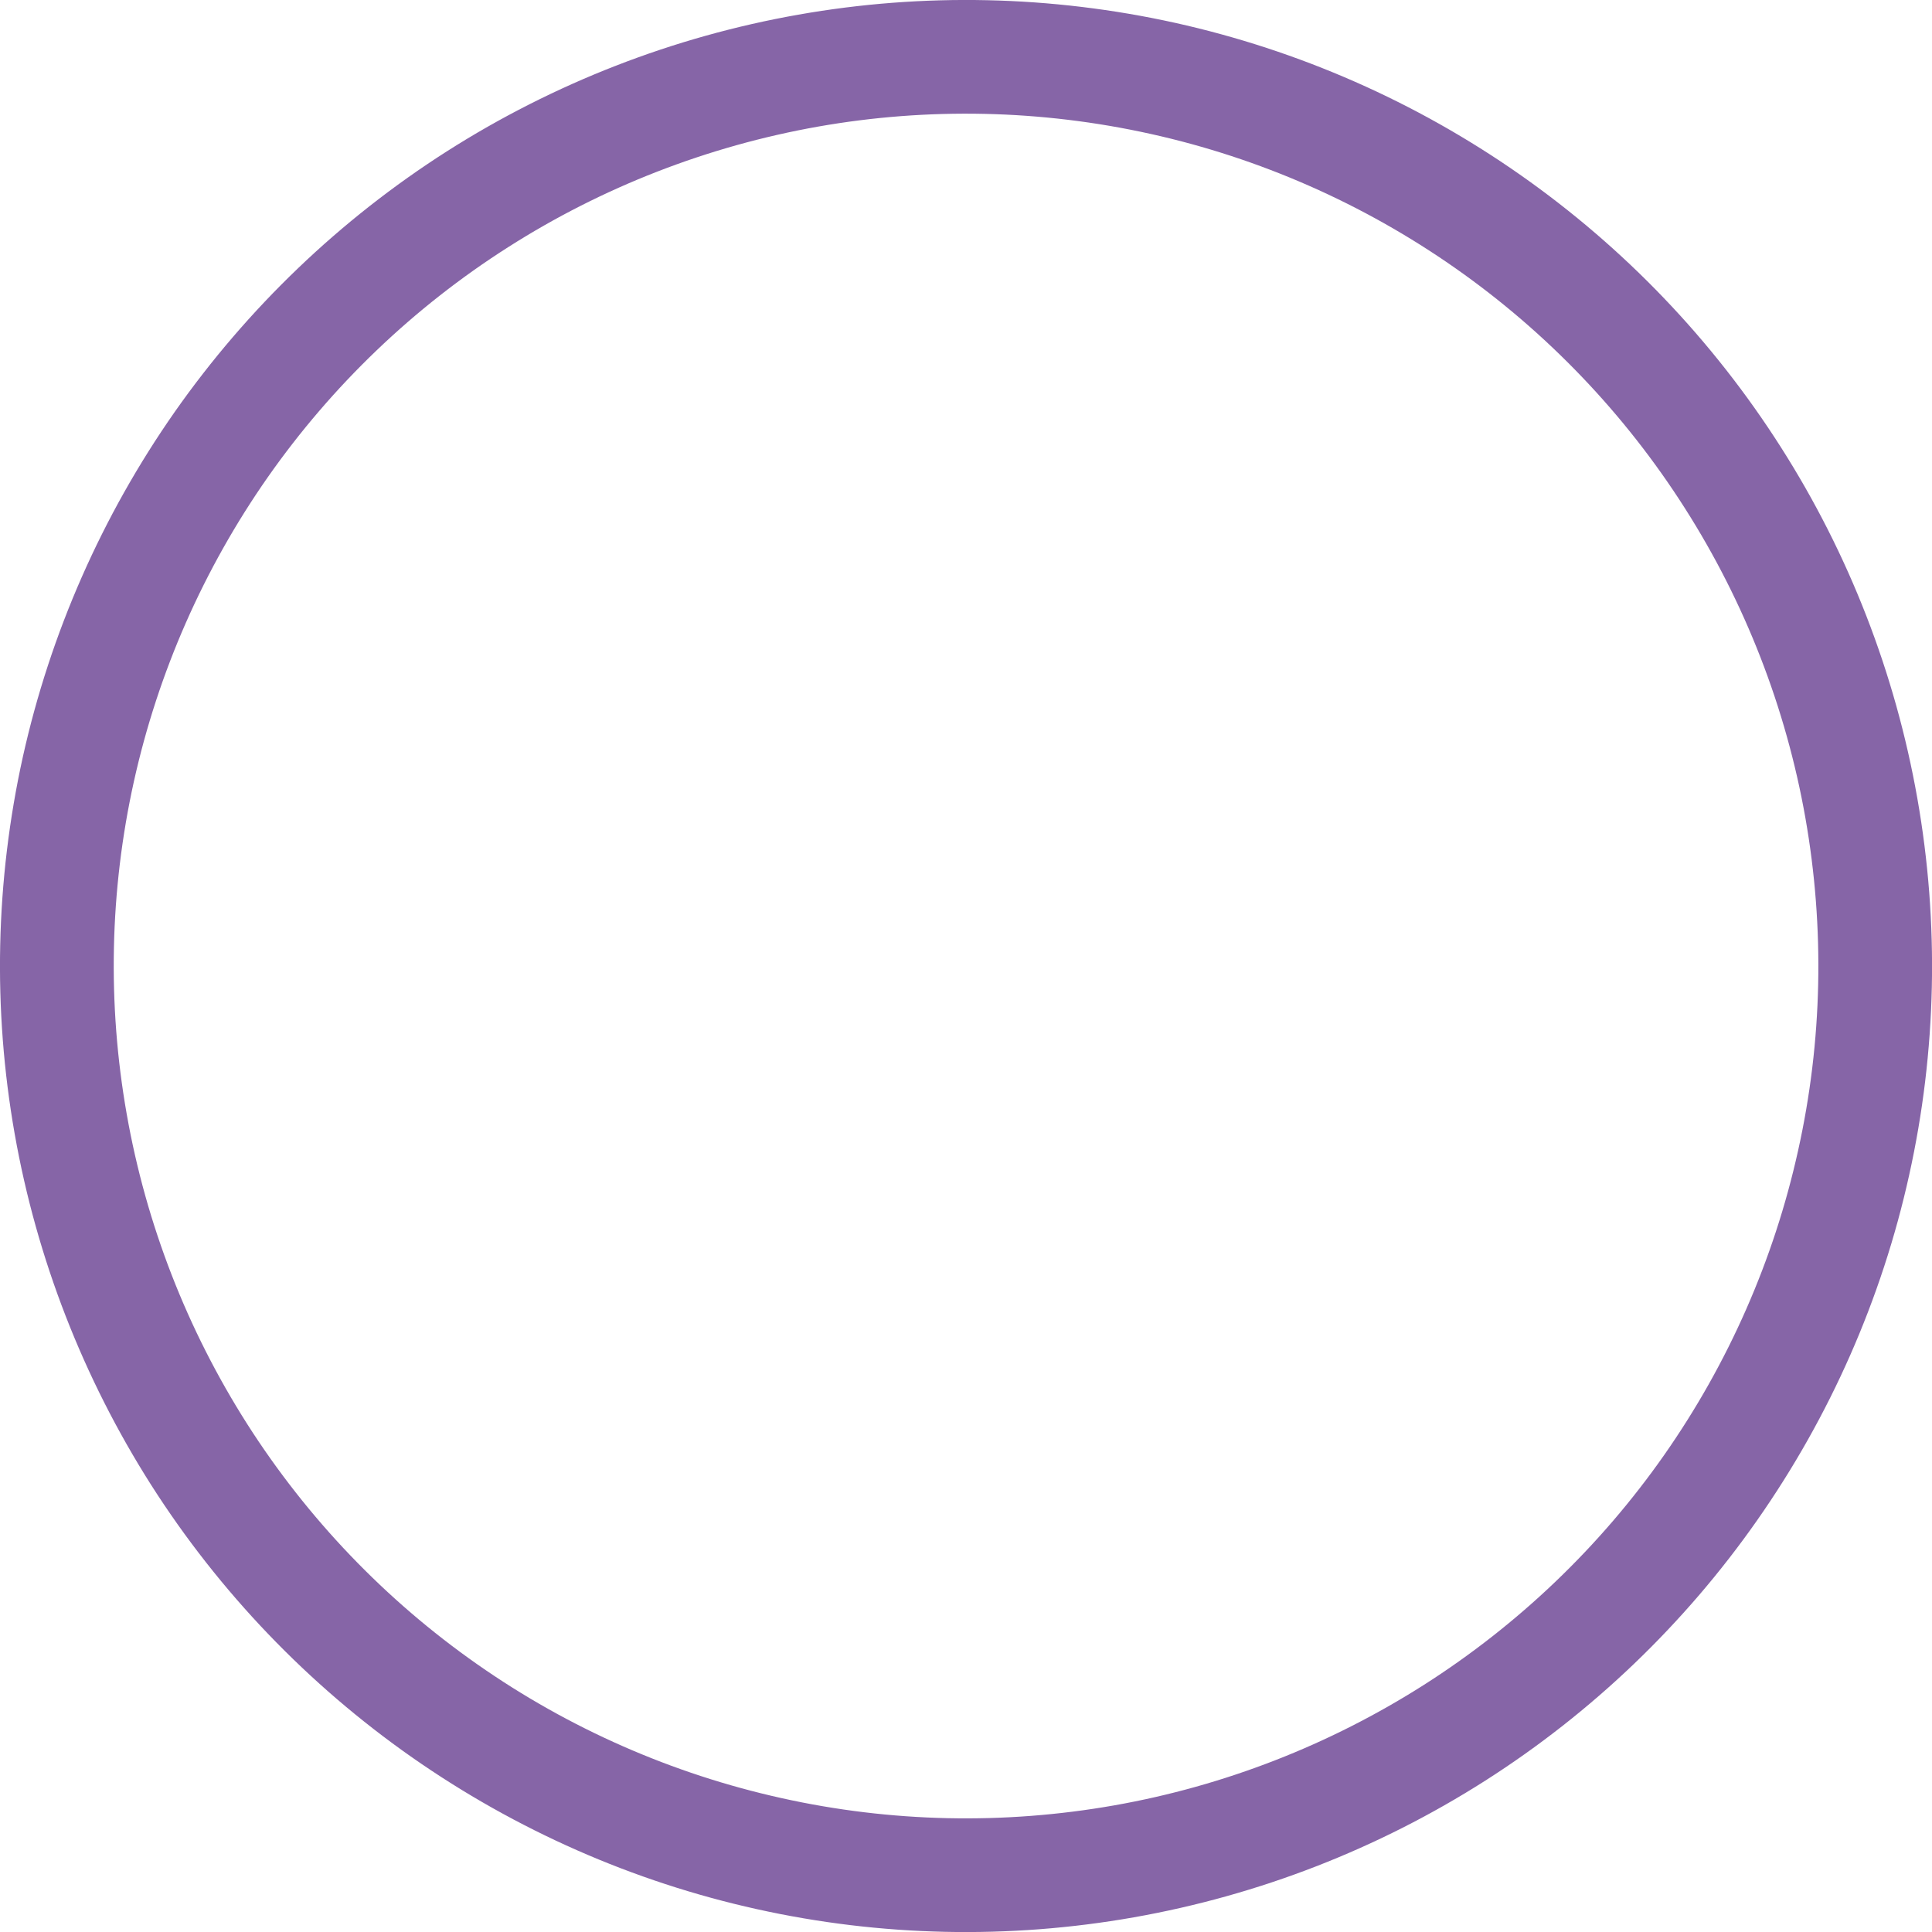
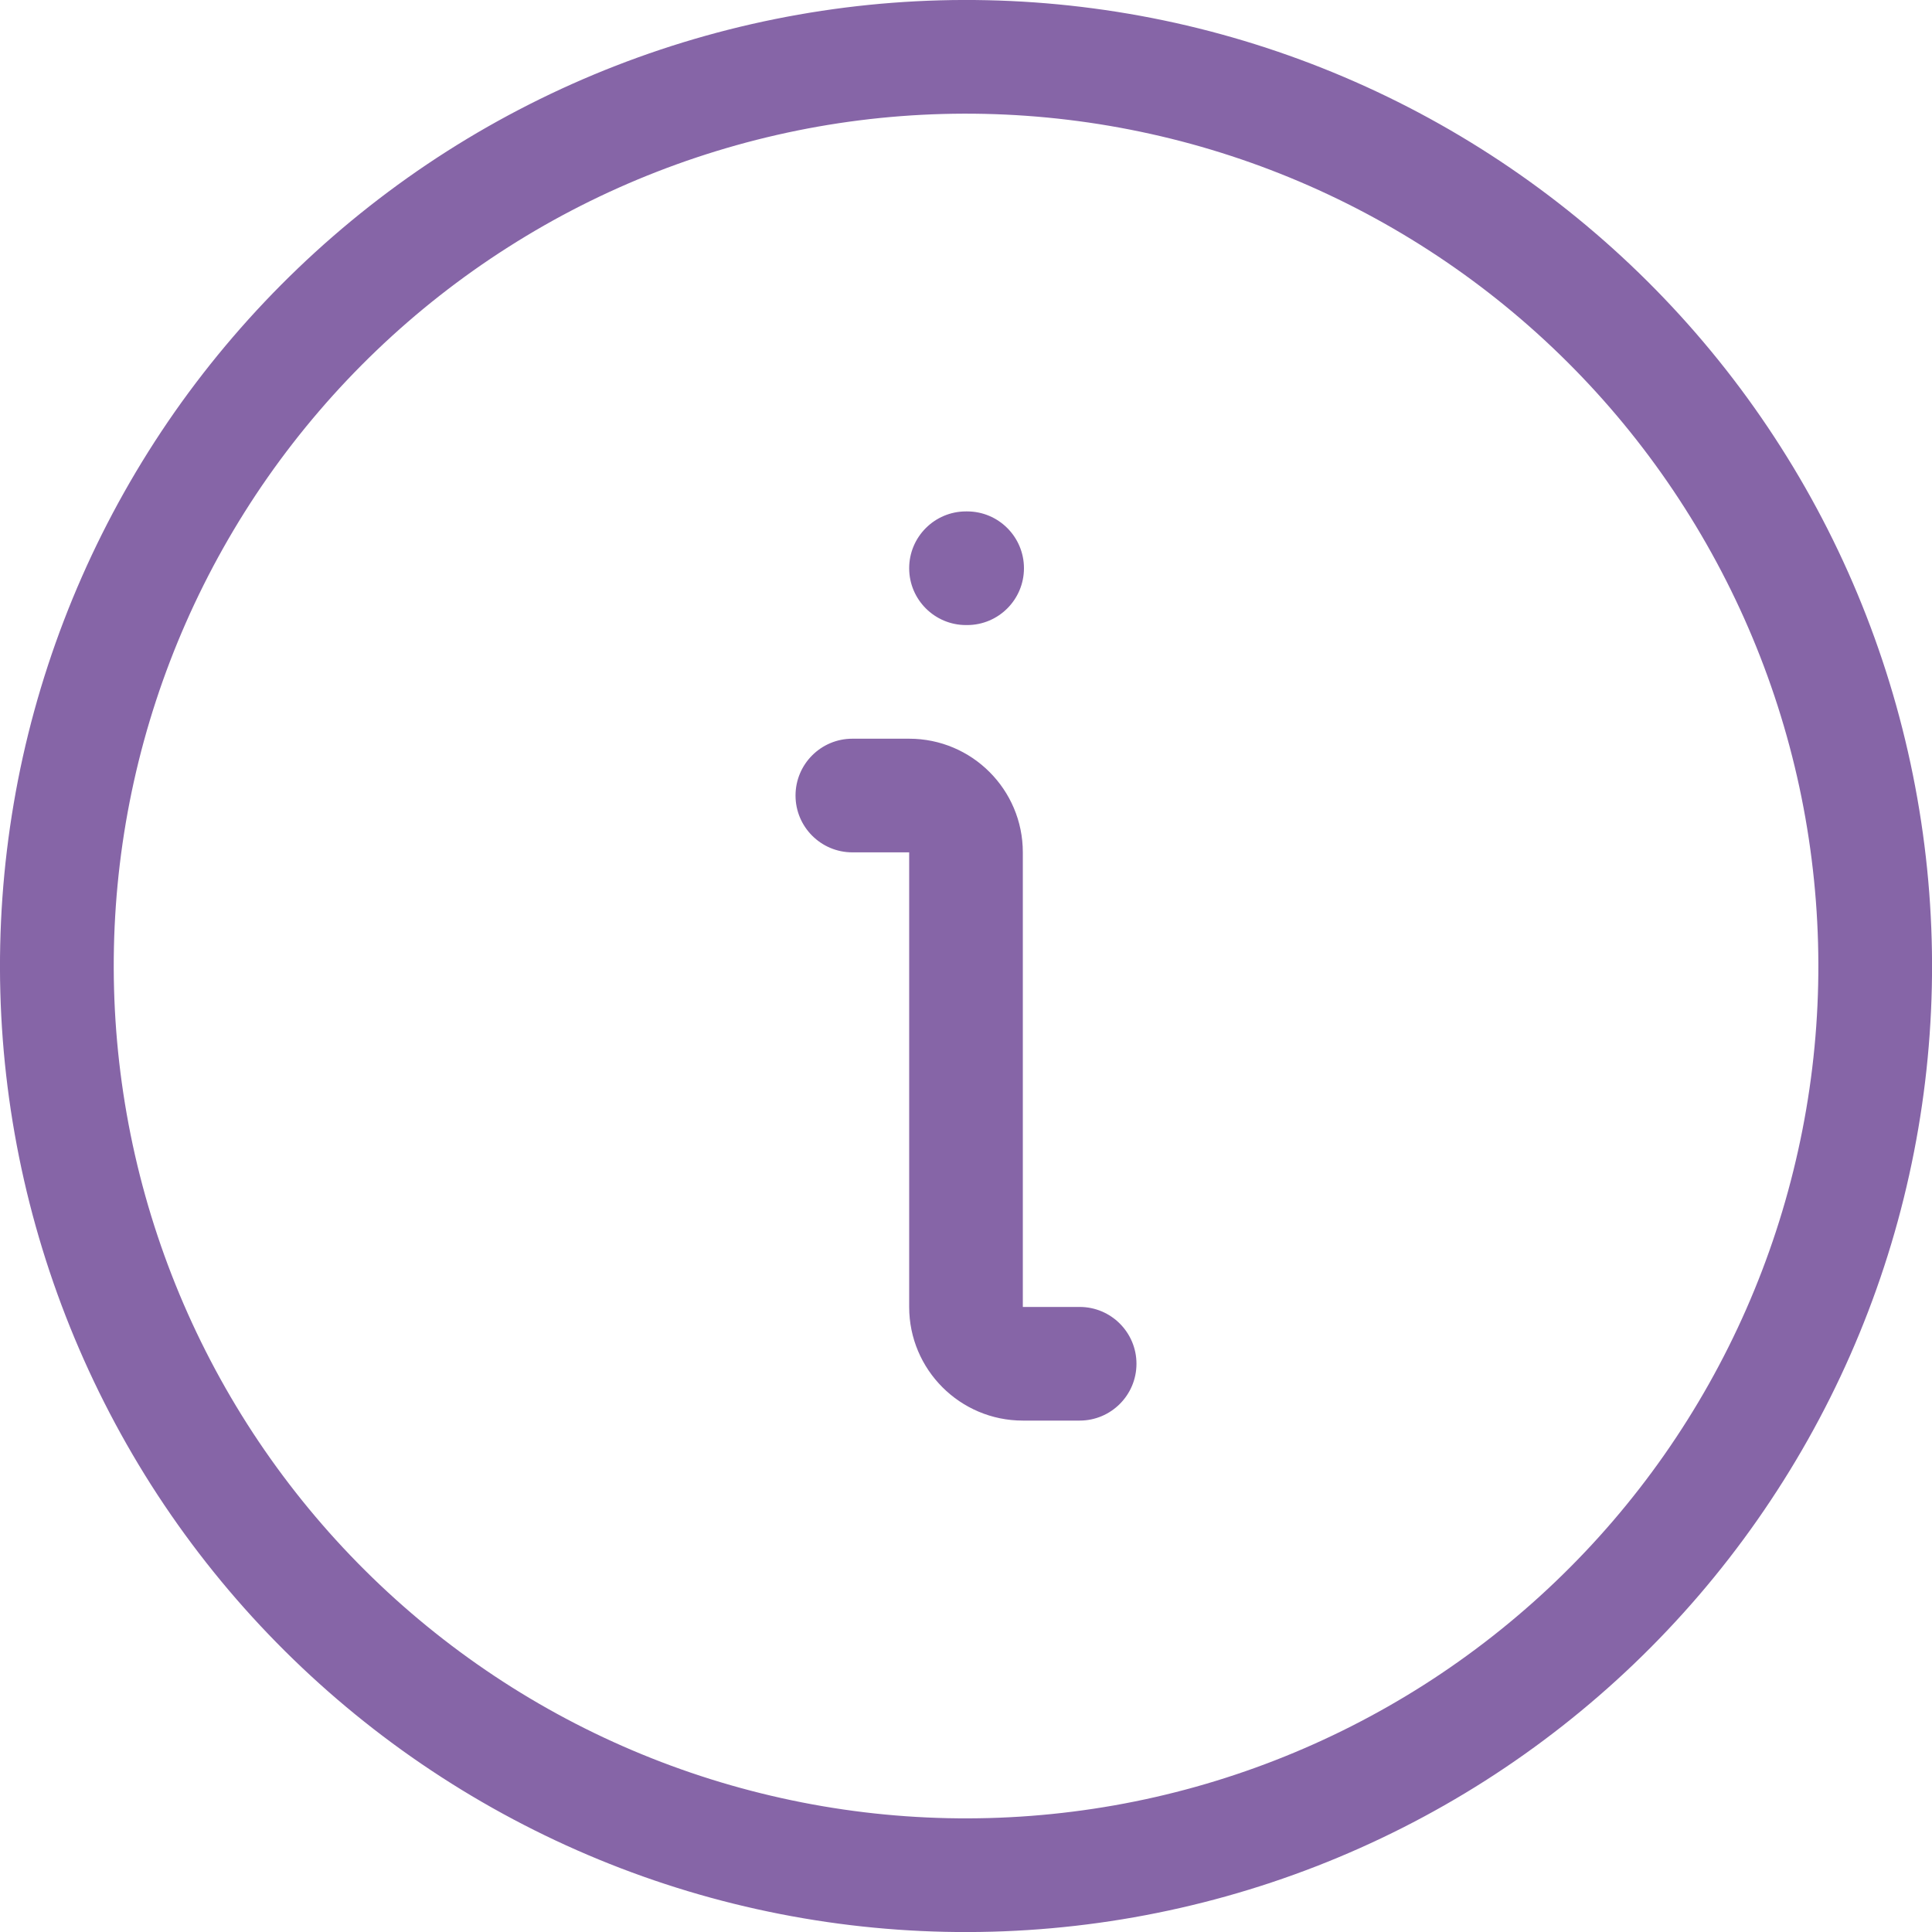
<svg xmlns="http://www.w3.org/2000/svg" width="17" height="17" viewBox="0 0 17 17" fill="none">
+   <path d="M8 11.5V7.5H7.5C7.224 7.5 7 7.276 7 7C7 6.724 7.224 6.5 7.5 6.5H8C8.552 6.5 9 6.948 9 7.5V11.5H9.5C9.776 11.5 10 11.724 10 12C10 12.276 9.776 12.5 9.5 12.5H9C8.448 12.5 8 12.052 8 11.5ZM8.51 4.5C8.786 4.5 9.01 4.724 9.01 5C9.01 5.276 8.786 5.5 8.51 5.5H8.5C8.224 5.5 8 5.276 8 5C8 4.724 8.224 4.5 8.5 4.5H8.51Z" fill="#8665A7" />
  <path d="M10.34 0.201C9.25 -0.04 8.124 -0.065 7.025 0.129C5.925 0.323 4.874 0.732 3.933 1.331C2.992 1.931 2.178 2.711 1.537 3.625C0.897 4.54 0.443 5.571 0.201 6.66C-0.04 7.75 -0.065 8.877 0.129 9.976C0.323 11.075 0.732 12.126 1.331 13.068C1.931 14.009 2.711 14.823 3.625 15.463C4.54 16.103 5.571 16.558 6.66 16.799C7.75 17.041 8.877 17.065 9.976 16.871C11.075 16.677 12.126 16.269 13.068 15.669C14.009 15.069 14.823 14.29 15.463 13.375C16.103 12.461 16.558 11.43 16.799 10.34C17.041 9.25 17.065 8.124 16.871 7.025C16.677 5.925 16.269 4.874 15.669 3.933C15.069 2.991 14.29 2.178 13.375 1.537C12.461 0.897 11.43 0.443 10.34 0.201ZM7.198 1.114C8.167 0.943 9.162 0.965 10.123 1.178C11.085 1.391 11.995 1.792 12.802 2.357C13.609 2.922 14.296 3.64 14.825 4.471C15.354 5.301 15.715 6.228 15.886 7.197C16.057 8.167 16.036 9.162 15.822 10.123C15.609 11.085 15.209 11.995 14.644 12.802C14.079 13.609 13.36 14.296 12.53 14.825C11.699 15.354 10.773 15.715 9.803 15.886C8.833 16.057 7.839 16.036 6.877 15.822C5.916 15.609 5.005 15.209 4.199 14.644C3.392 14.079 2.704 13.36 2.175 12.53C1.646 11.699 1.286 10.773 1.115 9.803C0.944 8.833 0.965 7.839 1.178 6.877C1.391 5.916 1.792 5.005 2.357 4.198C2.922 3.392 3.64 2.704 4.471 2.175C5.301 1.646 6.228 1.286 7.198 1.114Z" fill="#8665A7" />
</svg>
